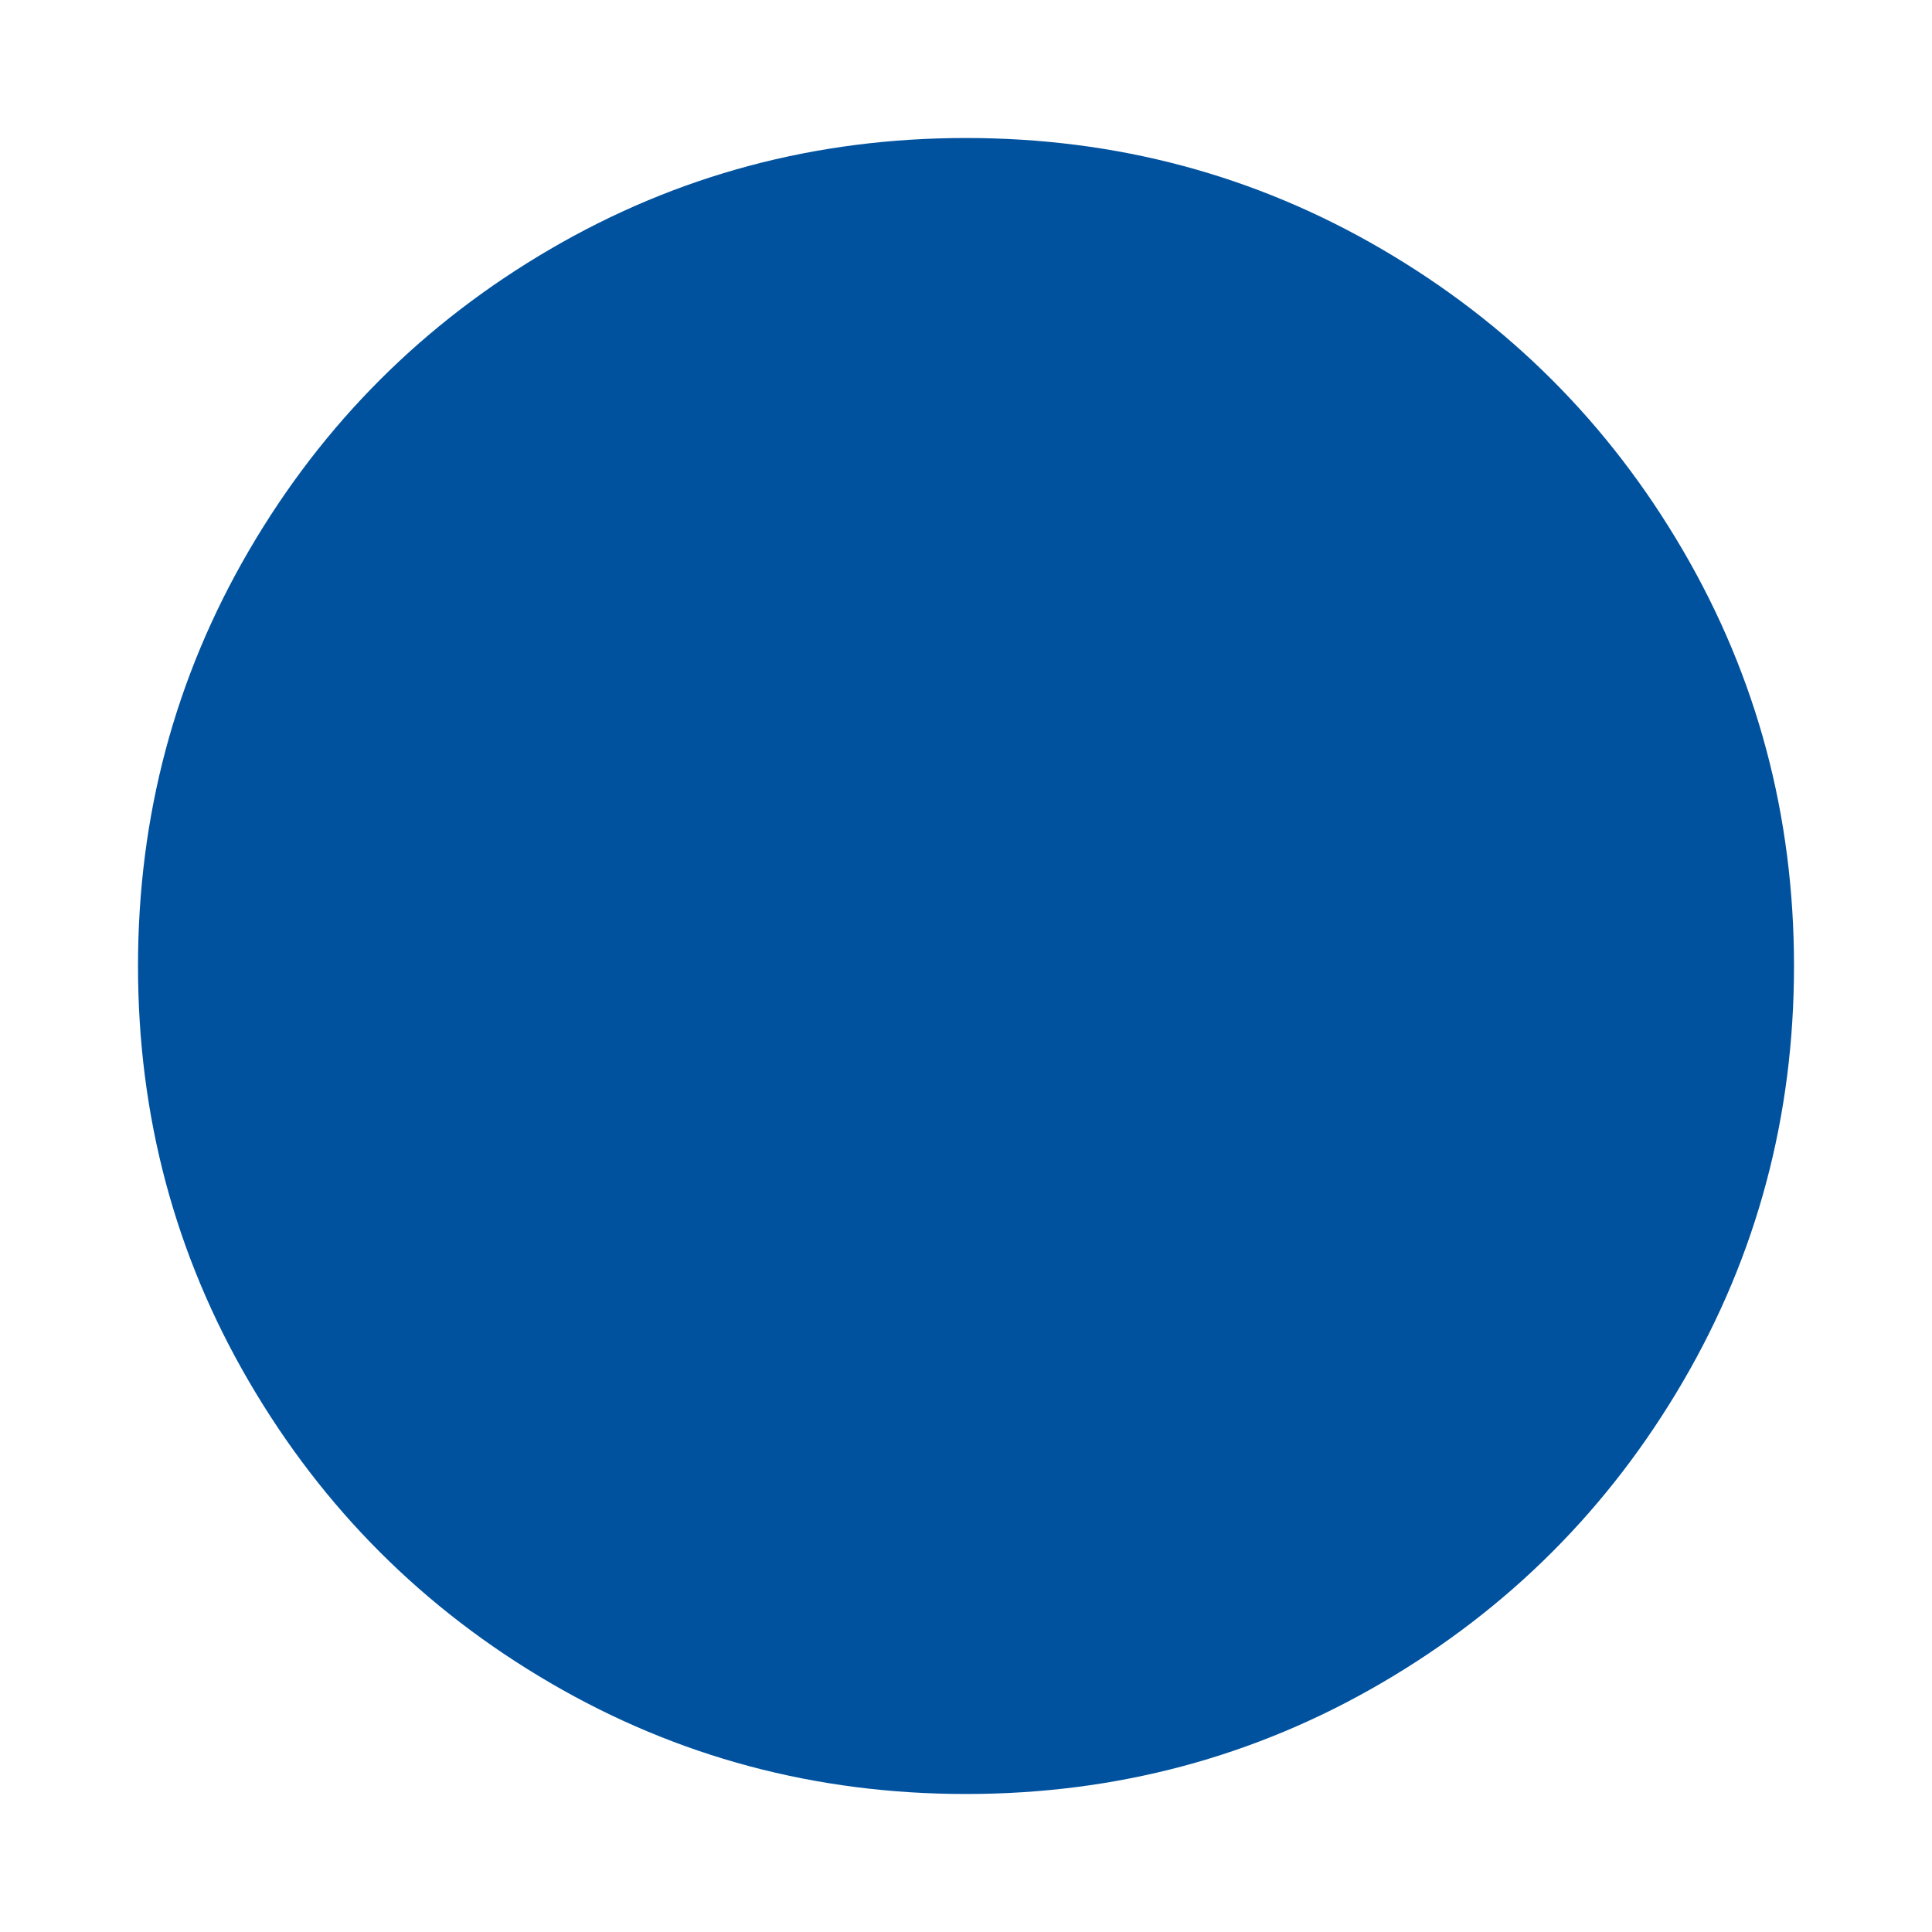
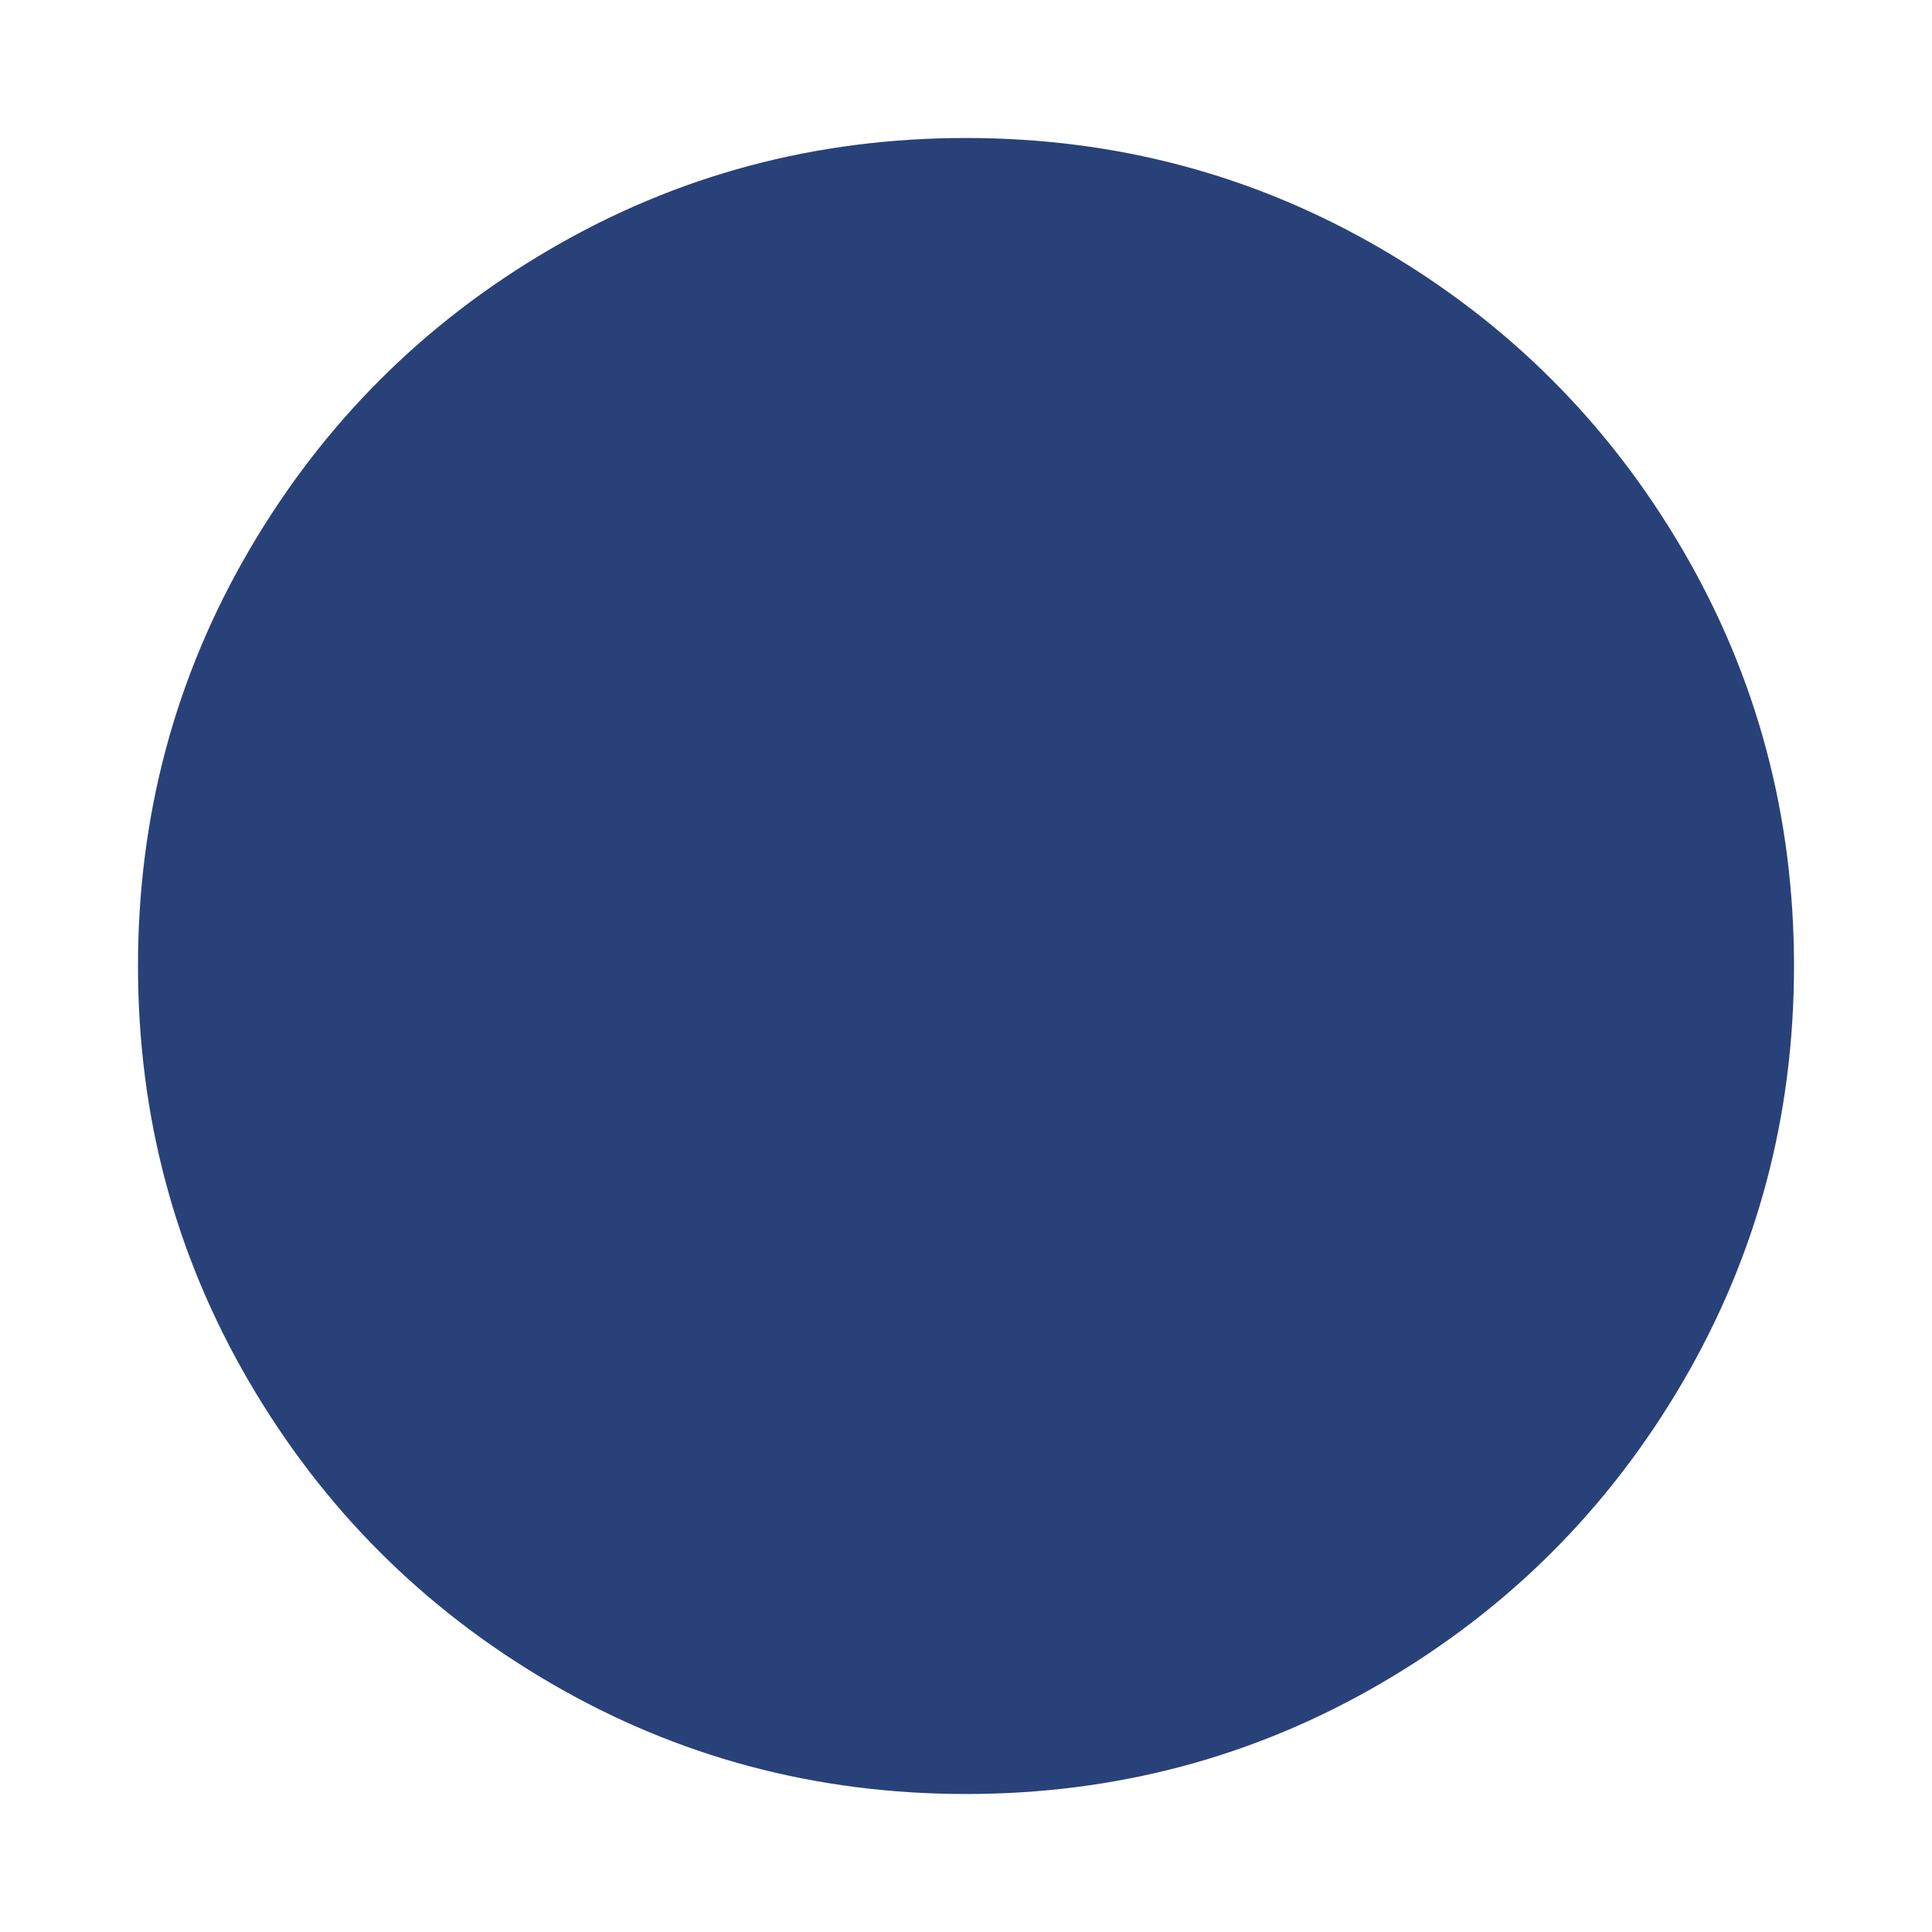
<svg xmlns="http://www.w3.org/2000/svg" width="100" height="100" viewBox="0 0 1792 1792">
-   <path d="M1664 896q0 209-103 385.5t-279.5 279.5-385.5 103-385.5-103-279.5-279.5-103-385.5 103-385.5 279.5-279.5 385.5-103 385.5 103 279.5 279.5 103 385.5z" fill="#00529f" />
+   <path d="M1664 896q0 209-103 385.5t-279.5 279.5-385.5 103-385.5-103-279.5-279.5-103-385.5 103-385.5 279.5-279.5 385.5-103 385.5 103 279.5 279.5 103 385.5z" fill="#294179" />
</svg>
